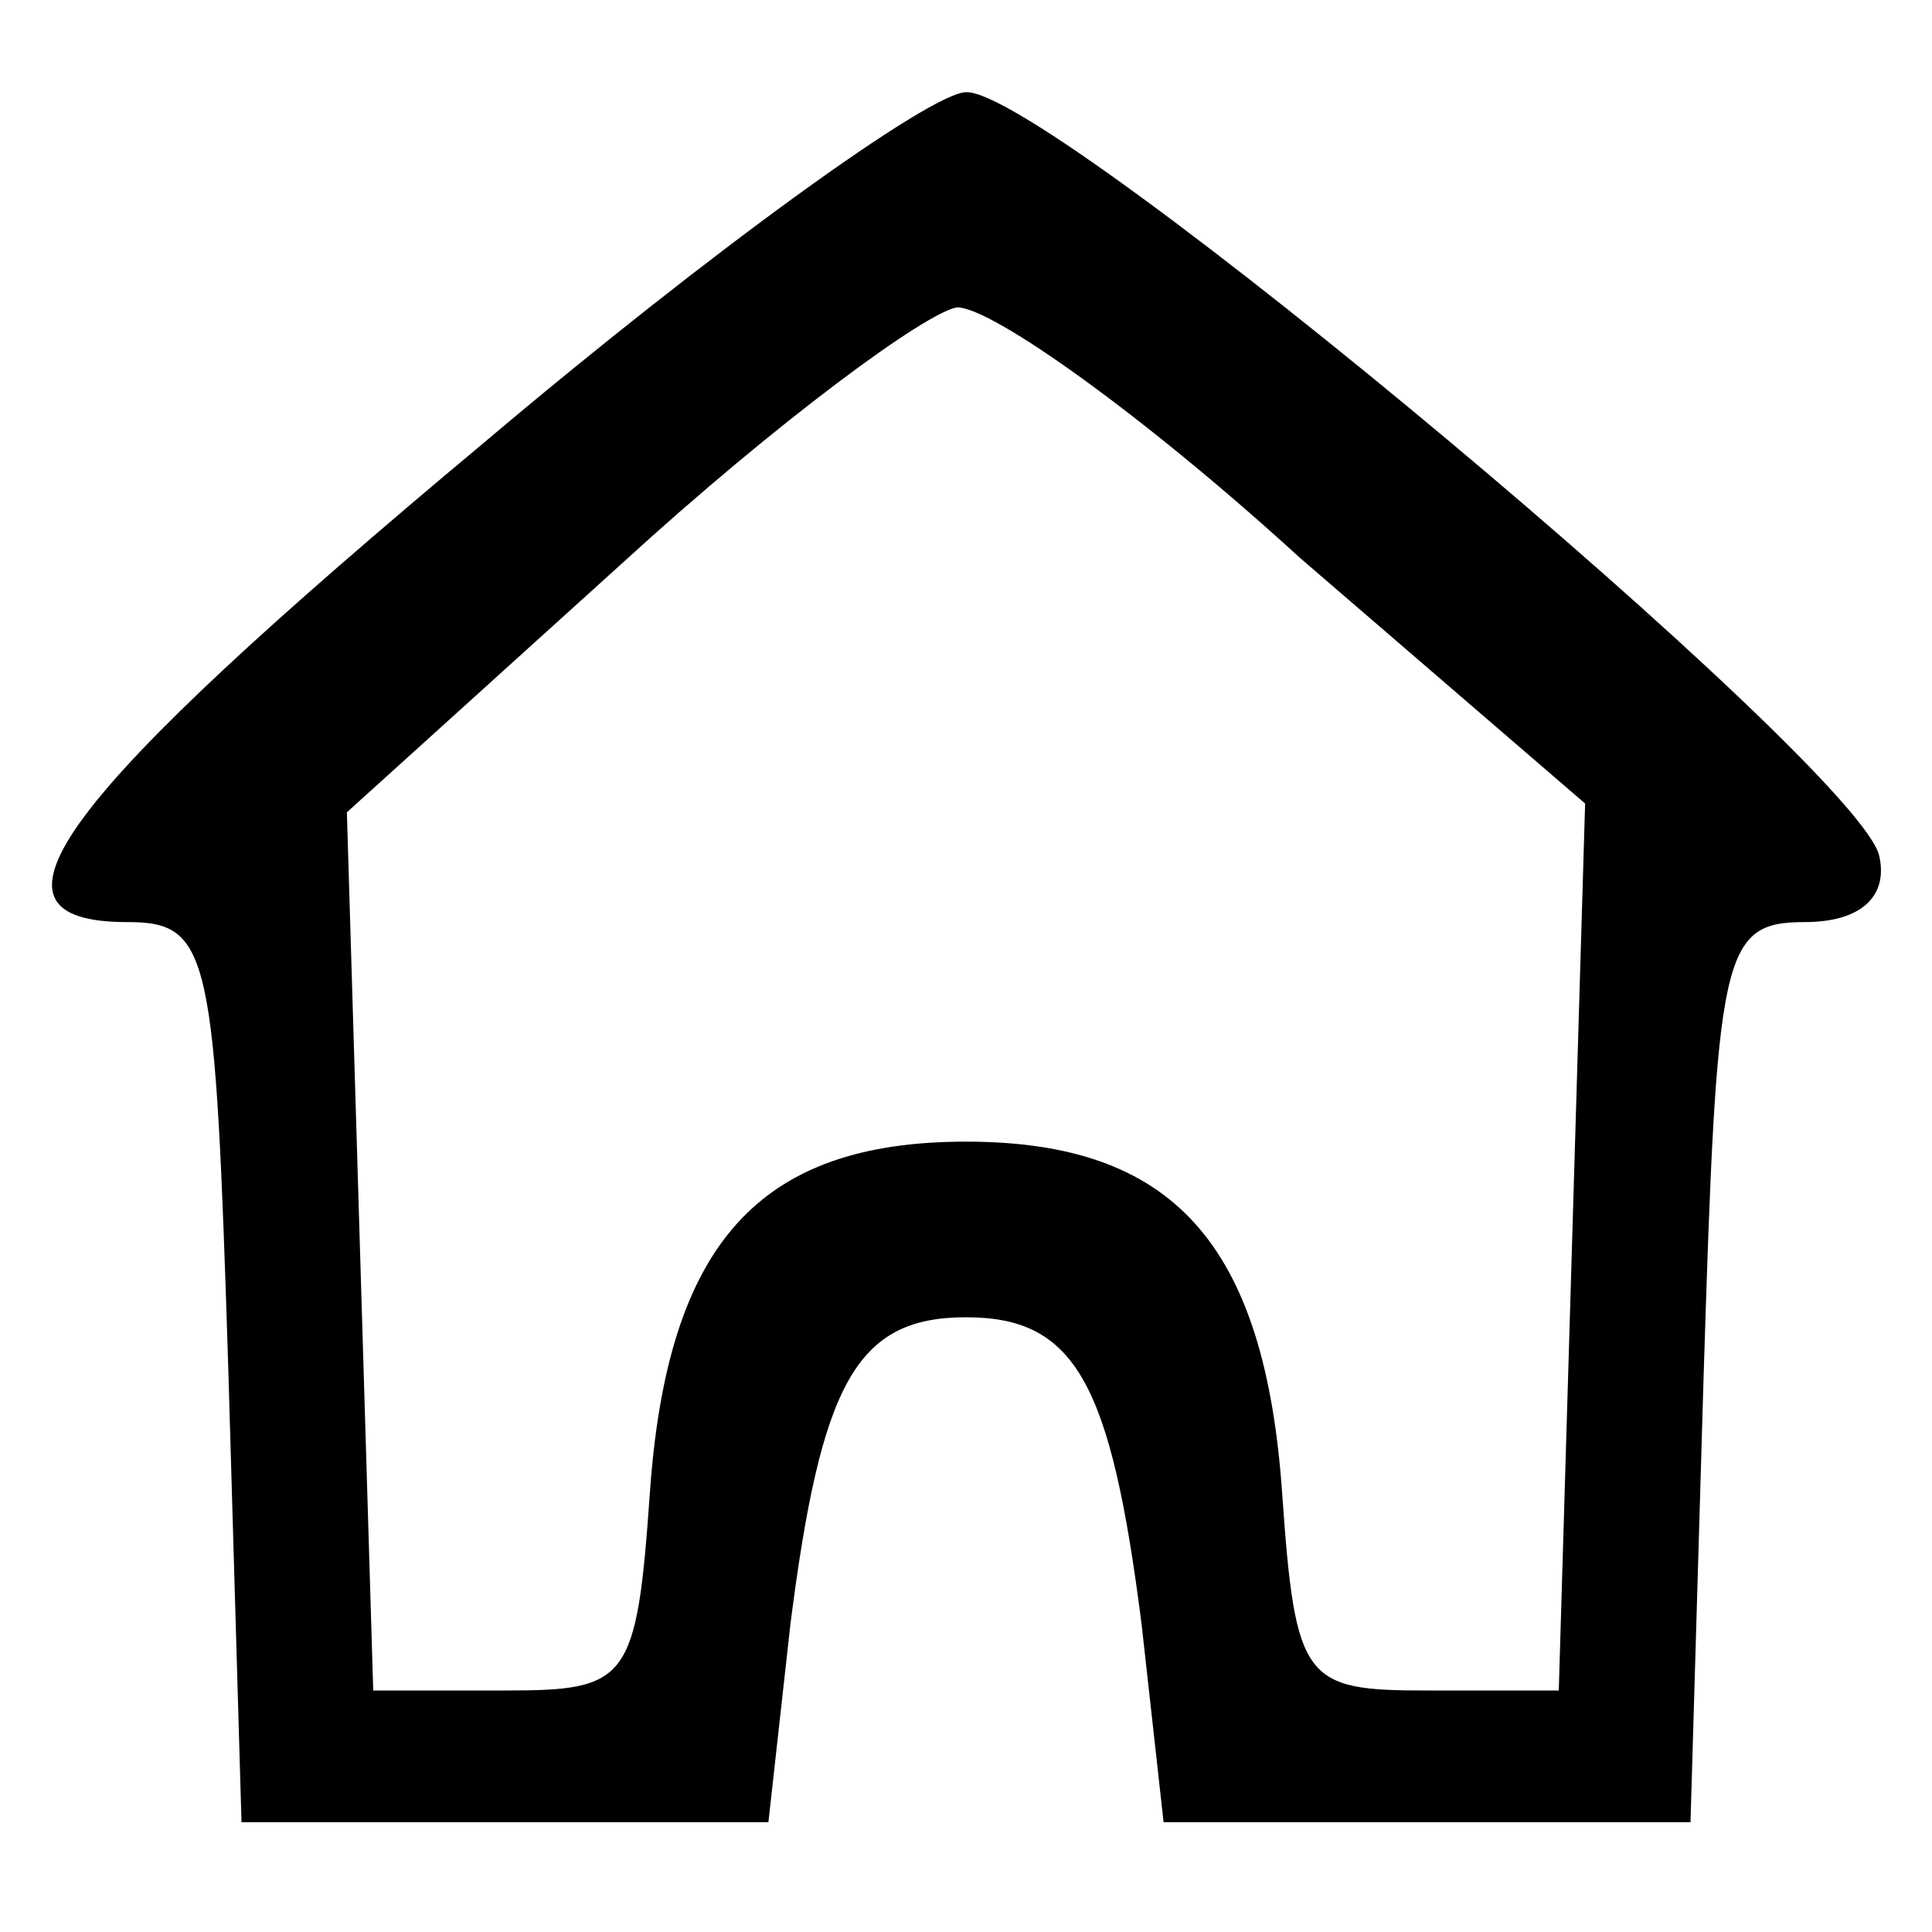
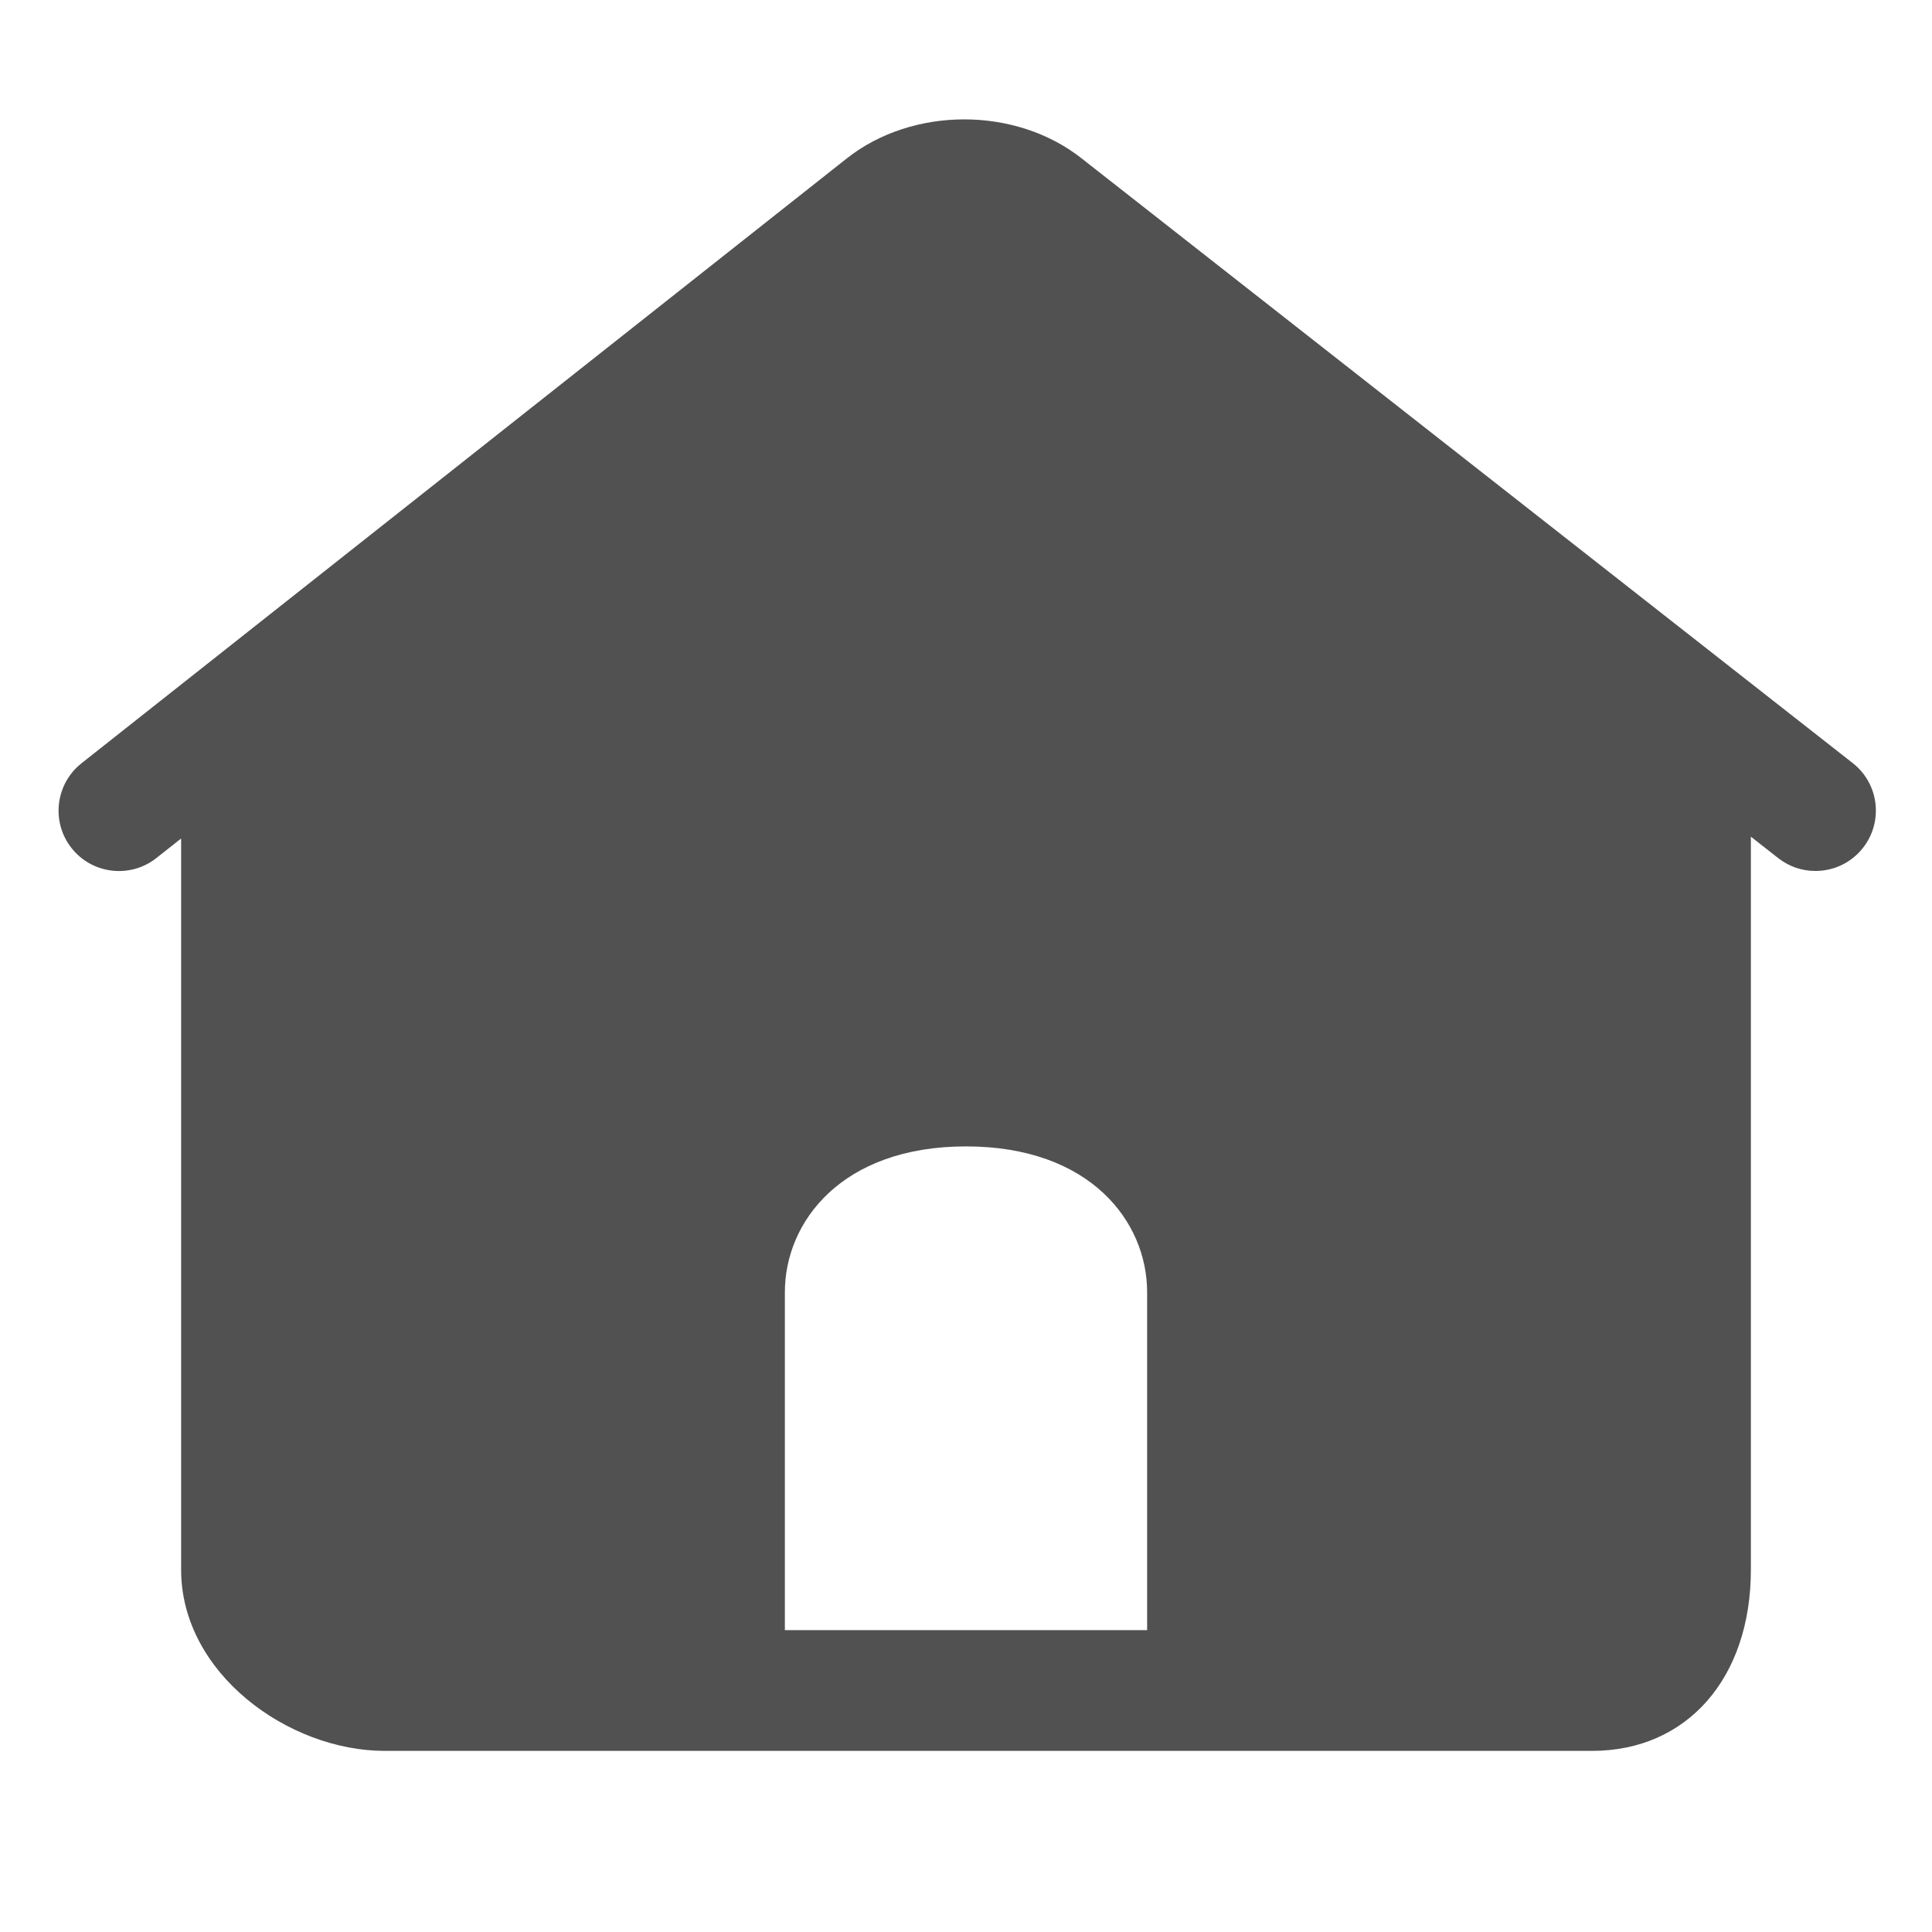
- <svg xmlns="http://www.w3.org/2000/svg" version="1.0" width="44pt" height="44pt" viewBox="0 0 44 44" preserveAspectRatio="xMidYMid meet">
-   <g transform="translate(0,44) scale(0.1,-0.1)" fill="#000000" stroke="none">
-     <path d="M110 339 c-97 -81 -118 -109 -81 -109 19 0 20 -7 23 -102 l3 -103 60 0 60 0 5 45 c7 55 15 70 40 70 25 0 33 -15 40 -70 l5 -45 60 0 60 0 3 102 c3 96 4 103 23 103 13 0 19 6 17 15 -4 20 -189 175 -208 174 -8 0 -58 -36 -110 -80z m186 -26 l65 -56 -3 -101 -3 -101 -30 0 c-28 0 -30 2 -33 45 -4 57 -25 80 -72 80 -47 0 -68 -23 -72 -80 -3 -43 -5 -45 -33 -45 l-30 0 -3 100 -3 100 63 57 c35 32 69 57 76 58 8 0 43 -25 78 -57z" />
-   </g>
+ <svg xmlns="http://www.w3.org/2000/svg" t="1613797388305" class="icon" viewBox="0 0 1024 1024" version="1.1" p-id="7296" width="200" height="200">
+   <defs>
+     <style type="text/css" />
+   </defs>
+   <path d="M982.016 404.48 573.344 84c-34.944-27.648-89.696-27.616-124.576 0L43.2 404.544c-13.856 10.976-16.224 31.104-5.28 44.96s31.104 16.224 44.96 5.28L96 444.416 96 832c0 54.944 56.928 96 107.872 96l640 0C894.176 928 928 889.408 928 832L928 443.456l14.496 11.36c5.888 4.608 12.8 6.816 19.712 6.816 9.504 0 18.912-4.192 25.216-12.256C998.336 435.488 995.904 415.36 982.016 404.48zM608 797.184 608 864l-63.968 0-64 0L416 864l0-66.816 0-112.32c0-37.216 30.048-77.248 96-77.248 65.984 0 96 40.032 96 77.248L608 797.184z" p-id="7297" fill="#515151" />
</svg>
